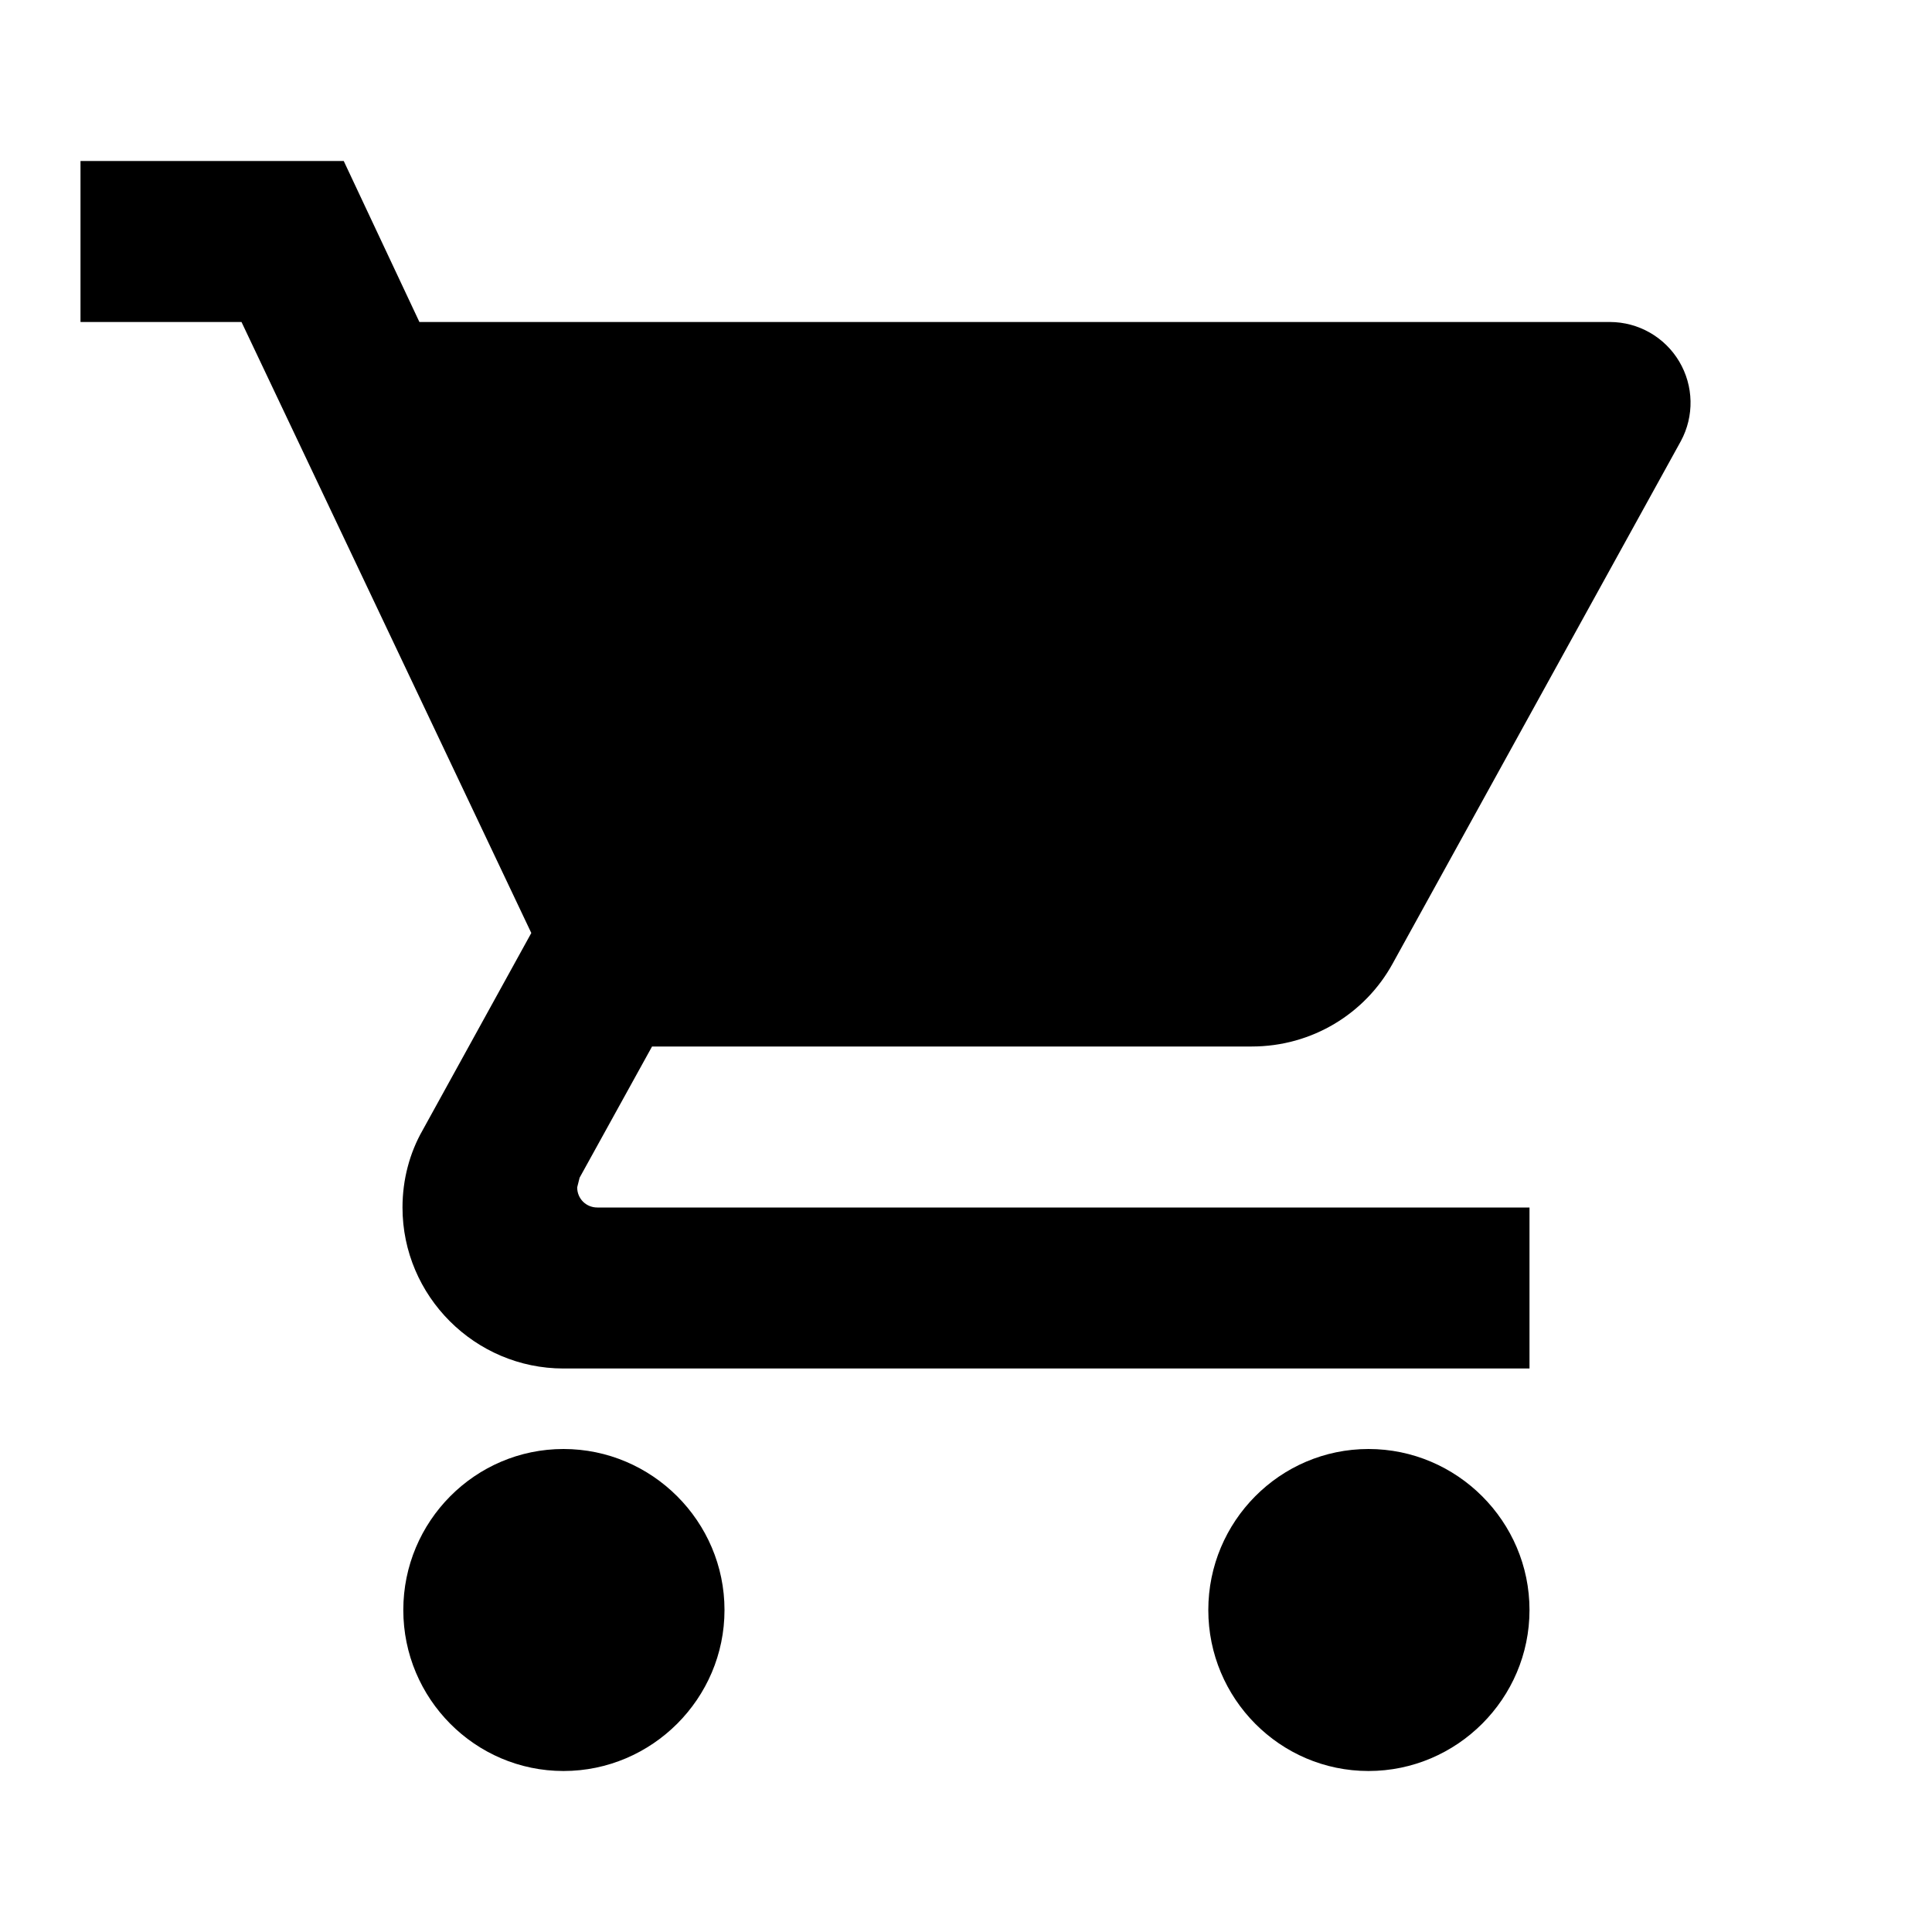
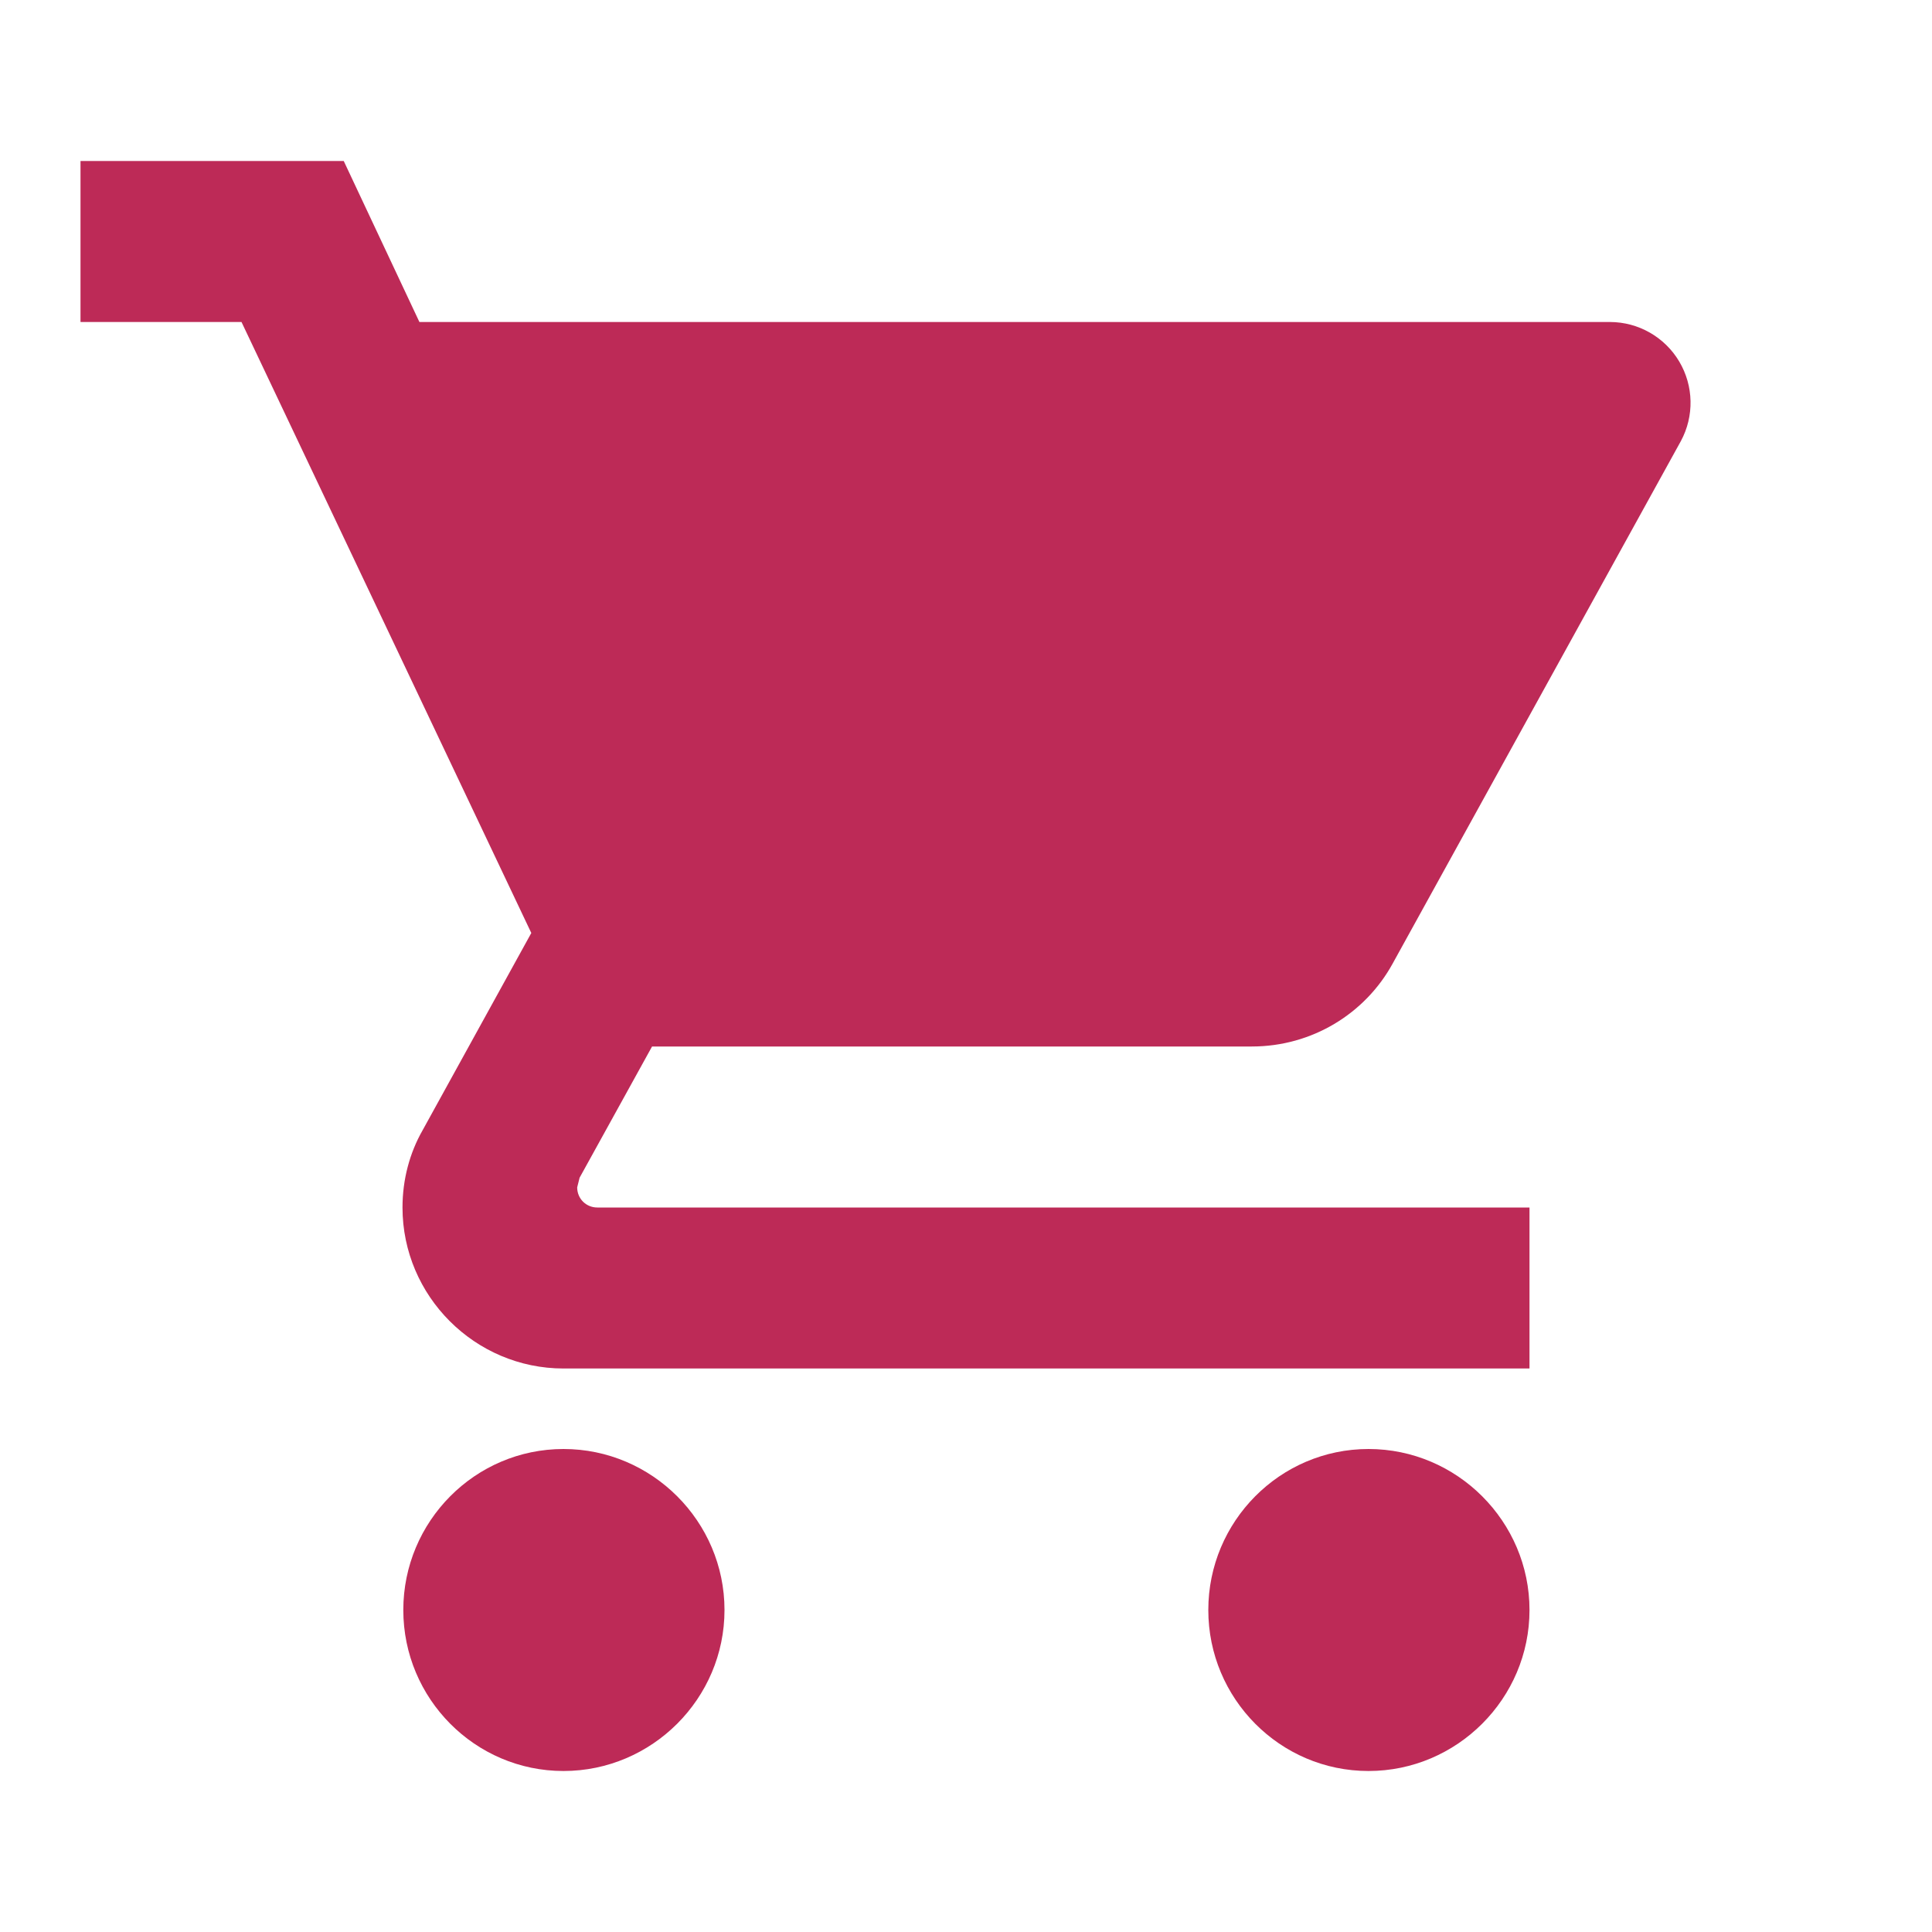
- <svg xmlns="http://www.w3.org/2000/svg" version="1.1" id="Layer_1" focusable="false" x="0px" y="0px" viewBox="0 0 24 24" style="enable-background:new 0 0 24 24;" xml:space="preserve">
+ <svg xmlns="http://www.w3.org/2000/svg" version="1.1" fill="#BD2A57" id="Layer_1" focusable="false" x="0px" y="0px" viewBox="0 0 24 24" style="enable-background:new 0 0 24 24;" xml:space="preserve">
  <path d="M7 18c-1.1 0-1.99.9-1.99 2S5.9 22 7 22s2-.9 2-2-.9-2-2-2zM1 2v2h2l3.6 7.59-1.35 2.45c-.16.28-.25.61-.25.96 0 1.1.9 2 2 2h12v-2H7.42c-.14 0-.25-.11-.25-.25l.03-.12.9-1.63h7.45c.75 0 1.41-.41 1.75-1.03l3.58-6.49A1.003 1.003 0 0 0 20 4H5.21l-.94-2H1zm16 16c-1.1 0-1.99.9-1.99 2s.89 2 1.99 2 2-.9 2-2-.9-2-2-2z" />
</svg>
